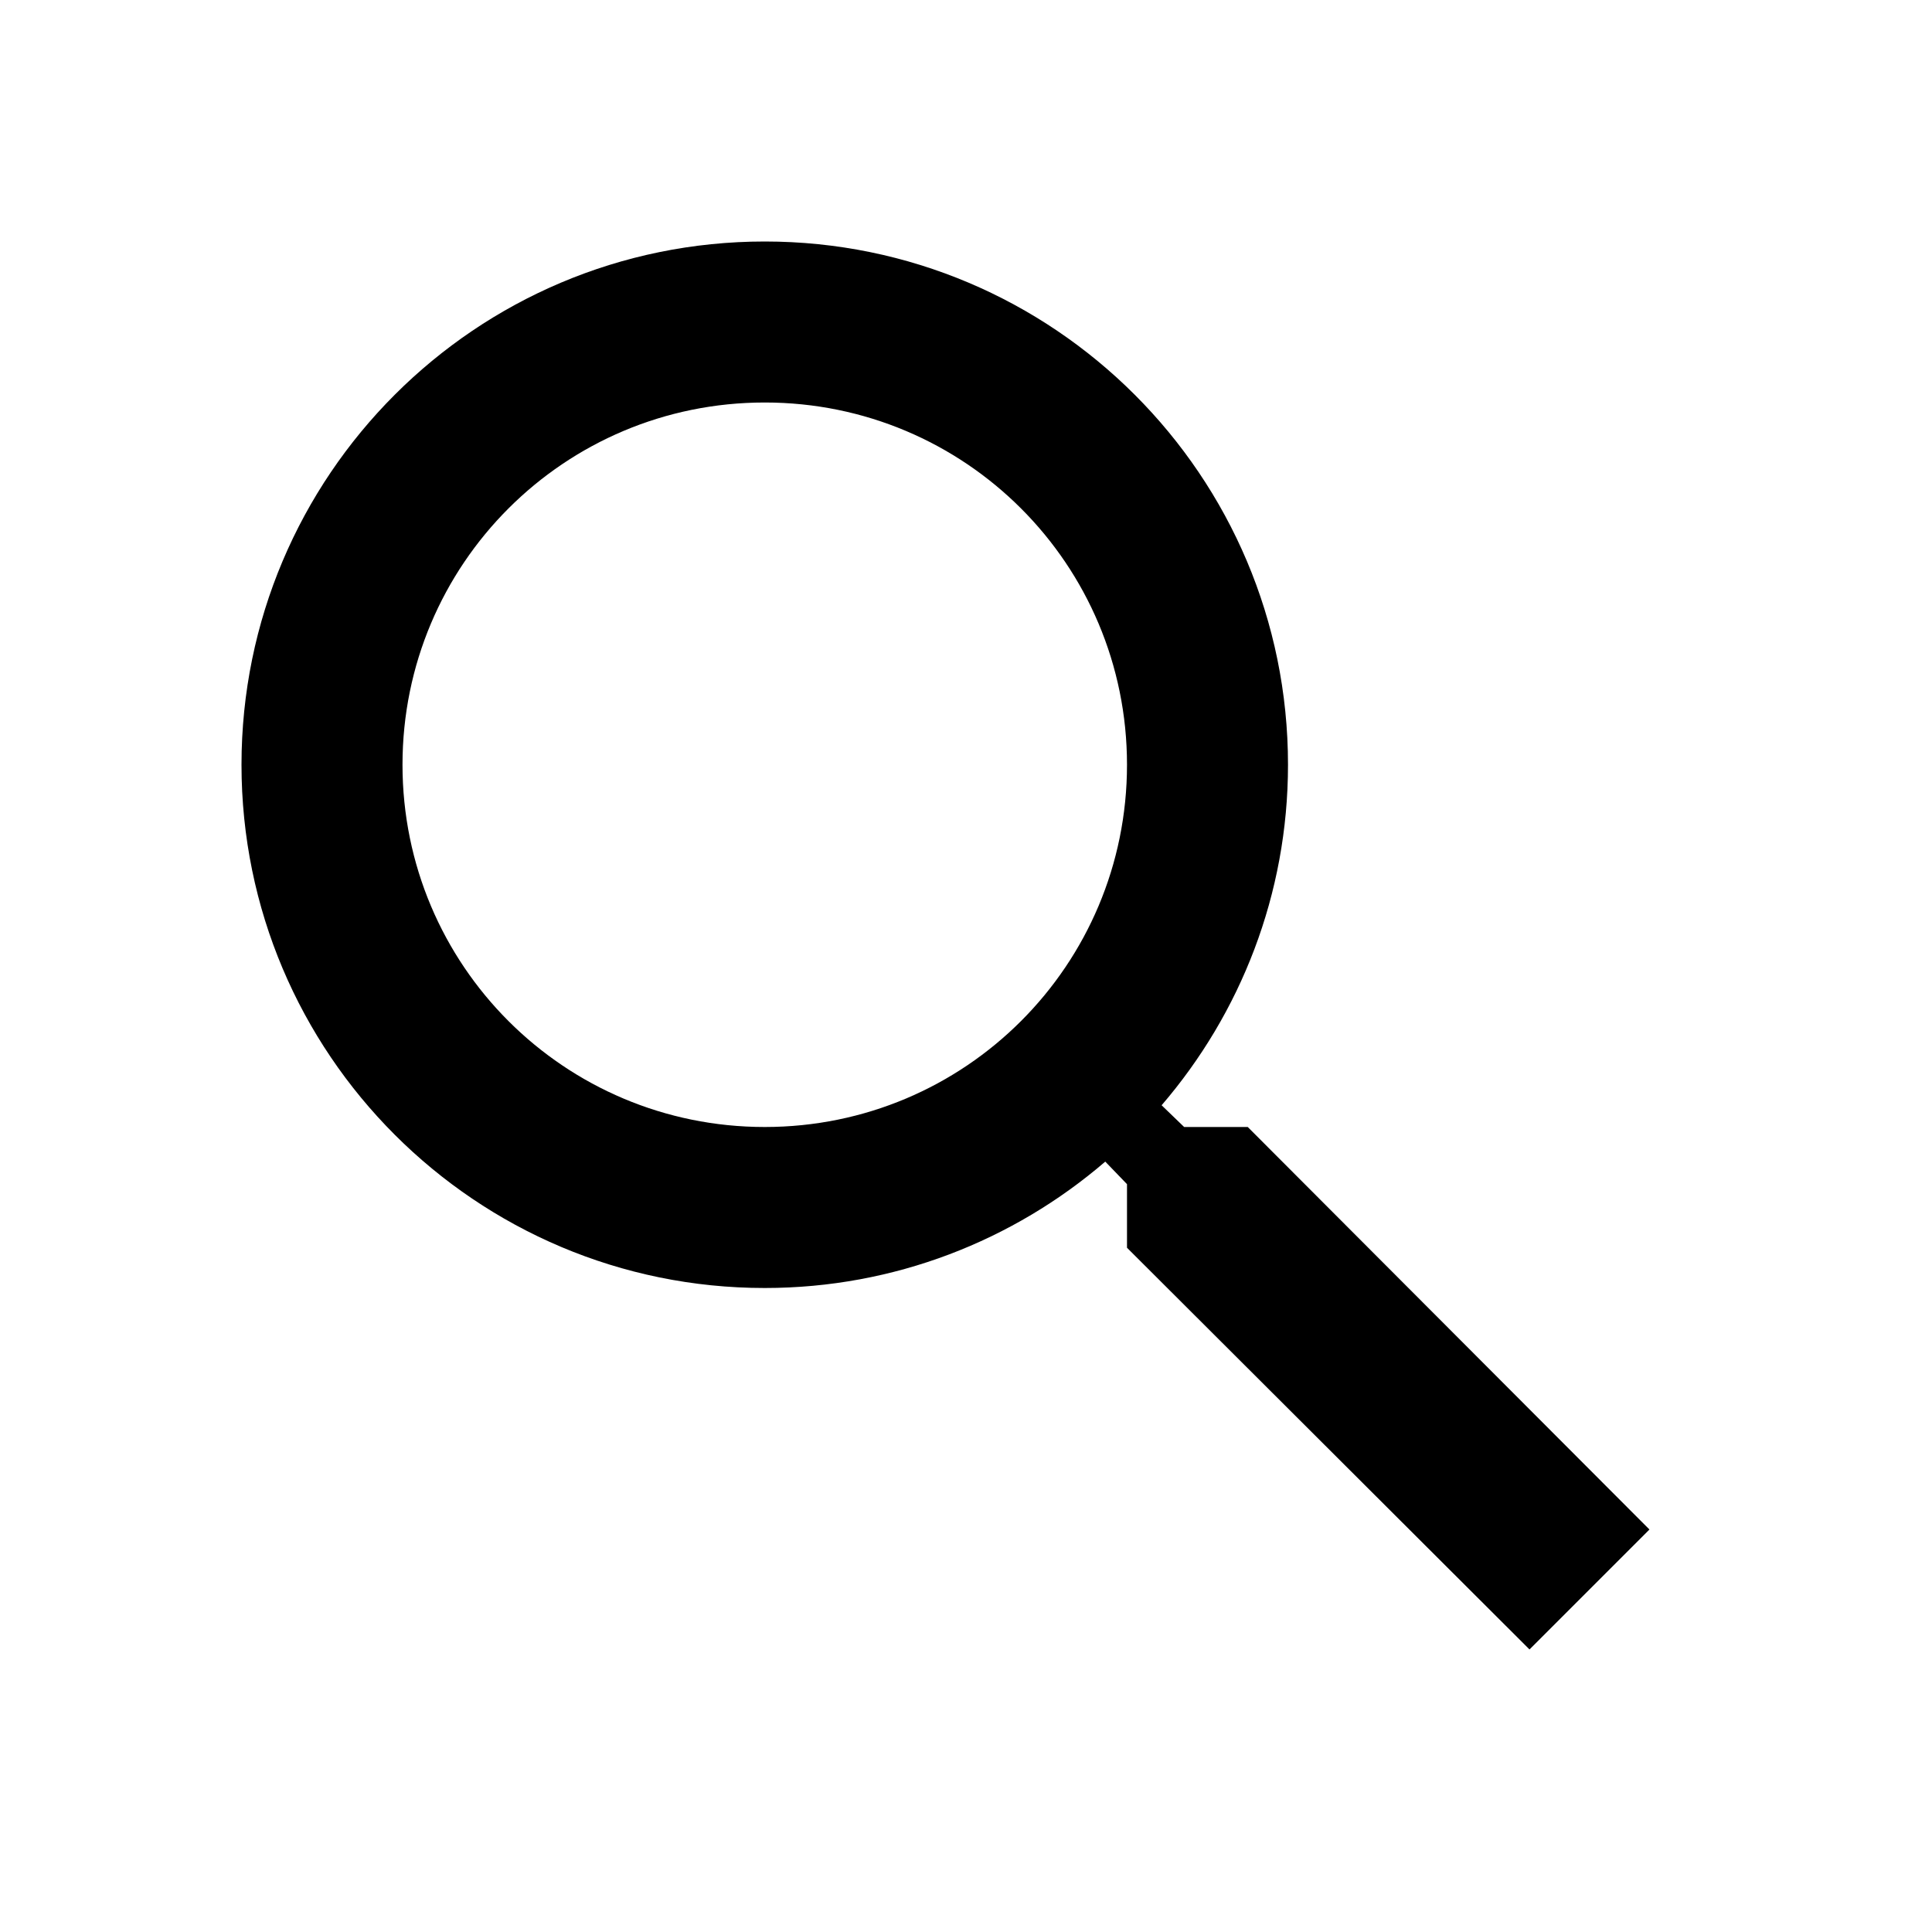
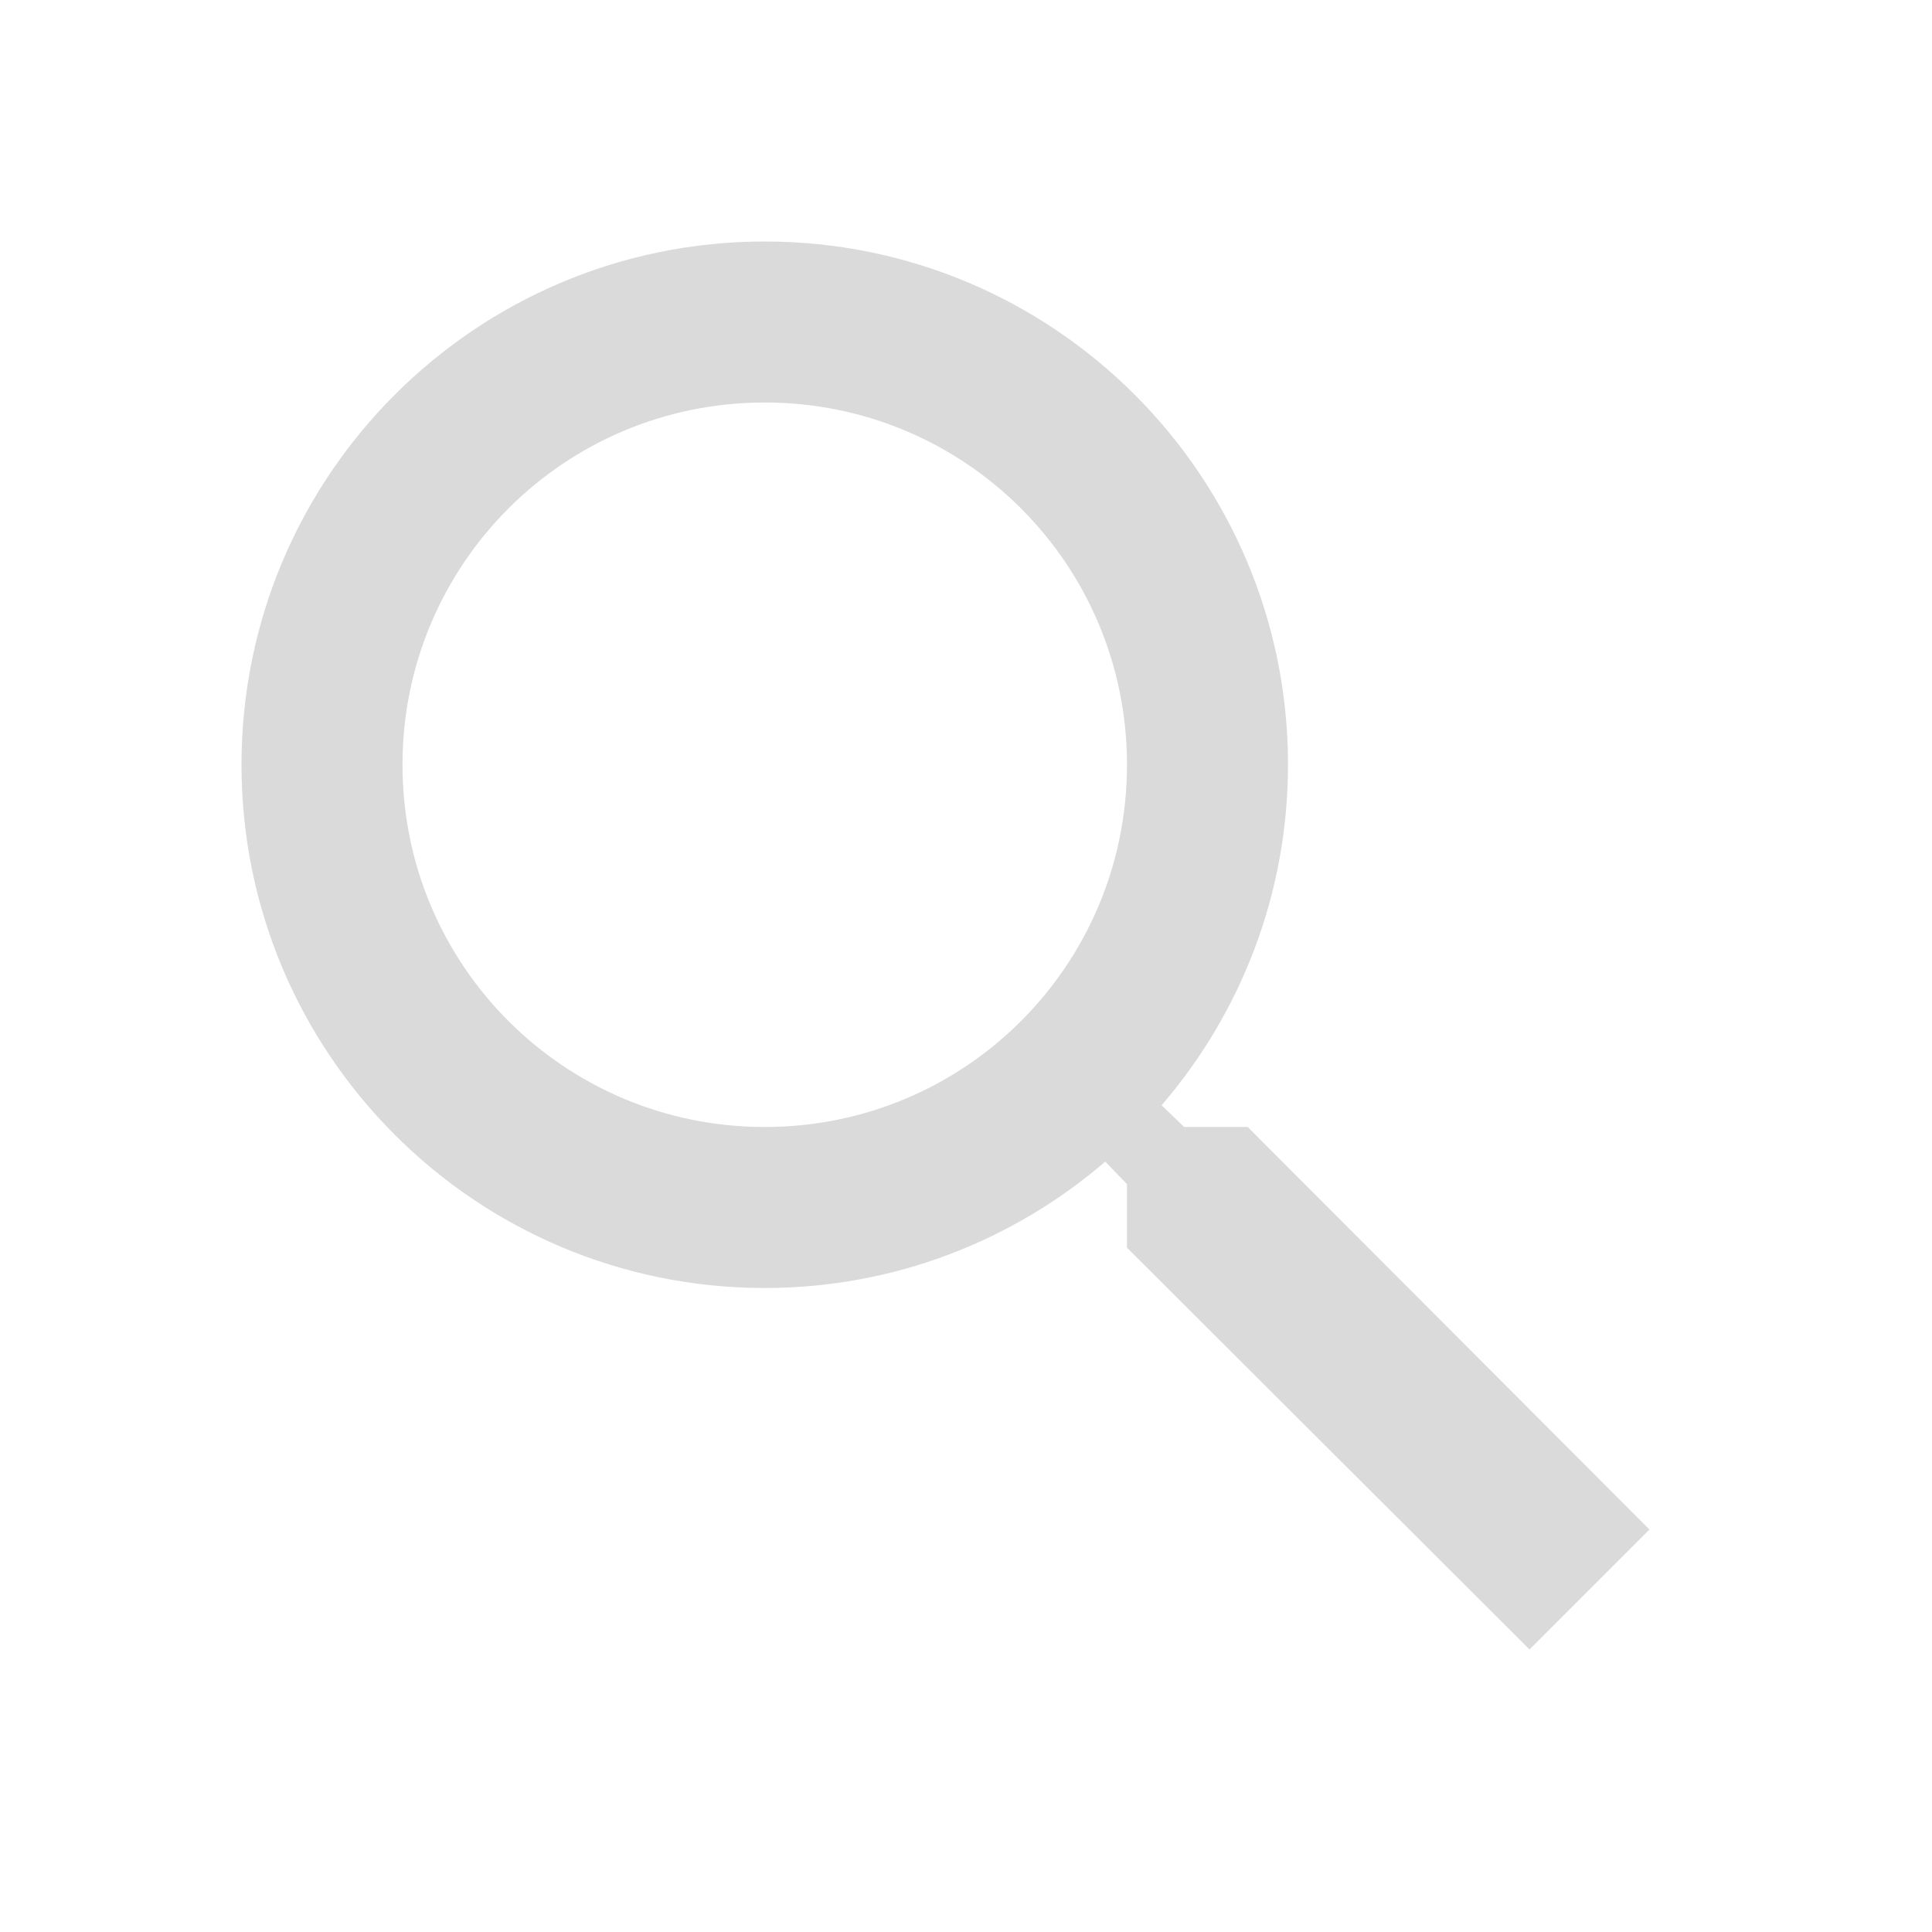
- <svg xmlns="http://www.w3.org/2000/svg" height="24" viewBox="0 0 24 24" width="24">
+ <svg xmlns="http://www.w3.org/2000/svg" height="24" viewBox="0 0 24 24" width="24" fill="#dadada">
  <path d="M0 0h24v24H0z" fill="none" />
  <path d="M15.5 14h-.79l-.28-.27C15.41 12.59 16 11.11 16 9.5 16 5.91 13.09 3 9.5 3S3 5.91 3 9.5 5.91 16 9.5 16c1.61 0 3.09-.59 4.23-1.57l.27.28v.79l5 4.99L20.49 19l-4.99-5zm-6 0C7.01 14 5 11.99 5 9.5S7.01 5 9.5 5 14 7.01 14 9.5 11.99 14 9.5 14z" />
</svg>
